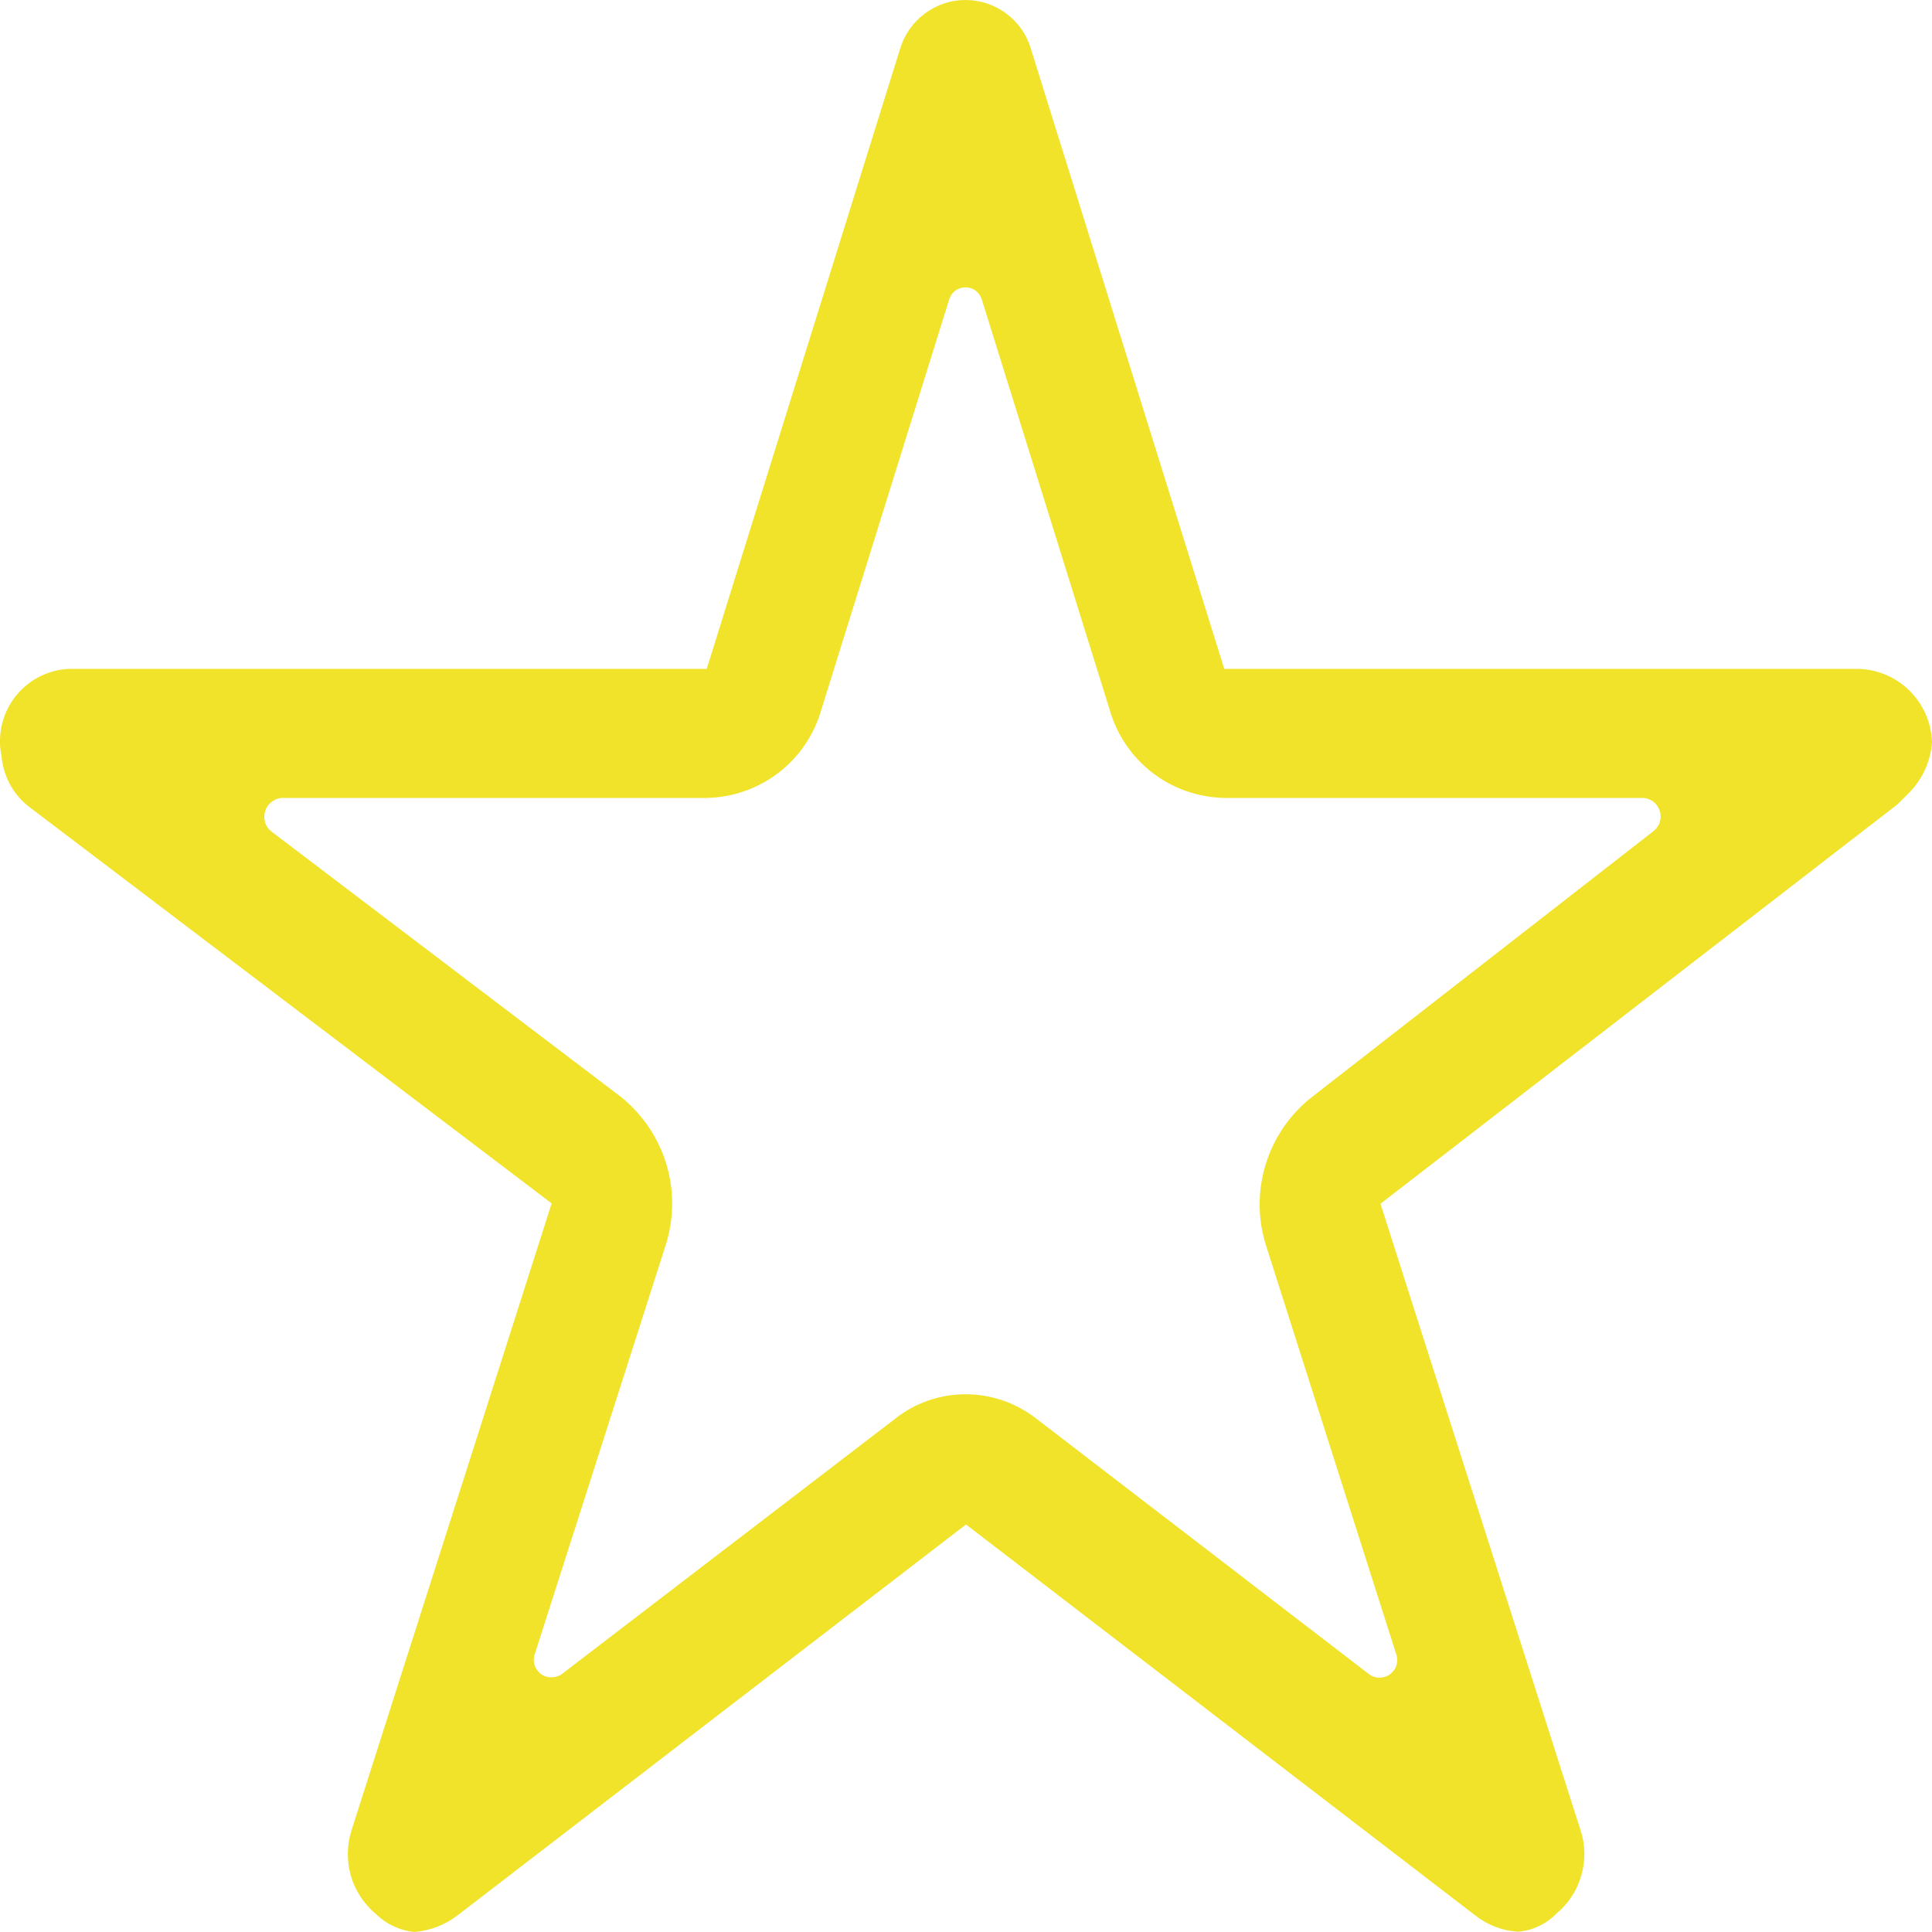
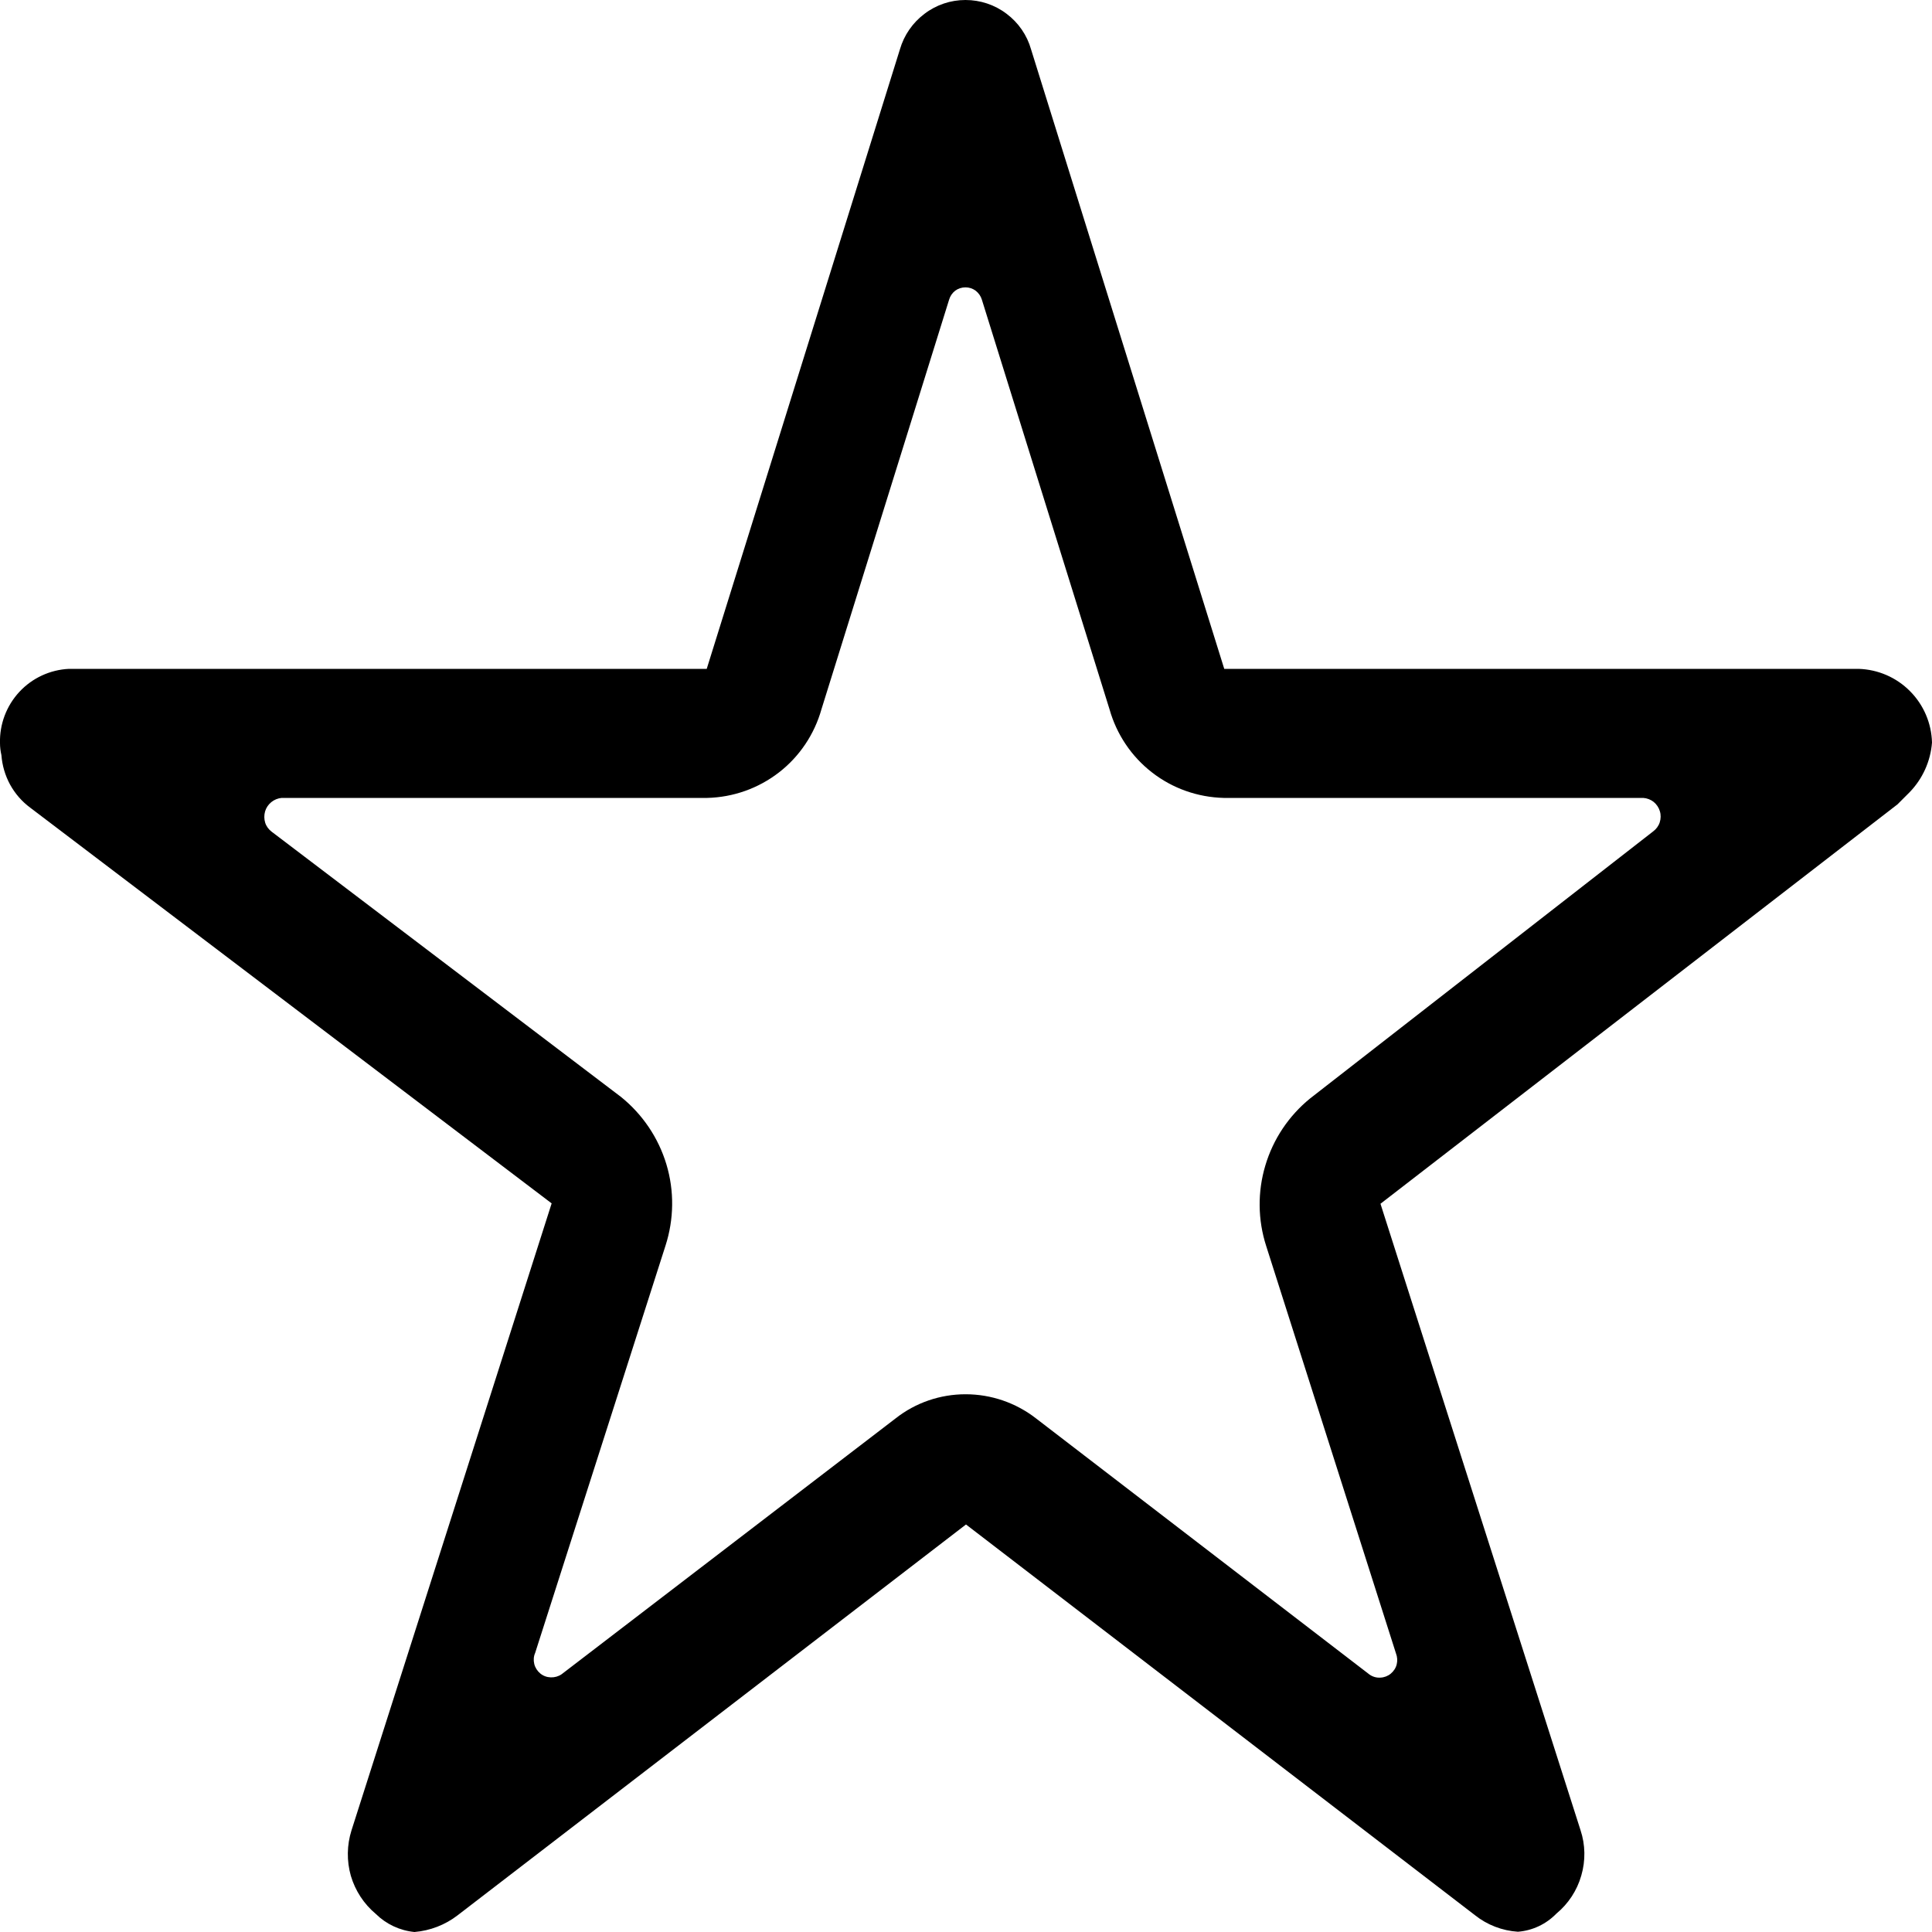
<svg xmlns="http://www.w3.org/2000/svg" width="30" height="30" viewBox="0 0 15 15" fill="none">
-   <path d="M14.431 5.193H9.505L8.005 0.383C7.974 0.273 7.907 0.176 7.815 0.107C7.723 0.037 7.611 0 7.496 0C7.381 0 7.27 0.037 7.178 0.107C7.086 0.176 7.019 0.273 6.987 0.383L5.487 5.193H0.535C0.389 5.2 0.25 5.264 0.15 5.372C0.05 5.48 -0.004 5.623 0 5.77C0 5.801 0.004 5.832 0.011 5.863C0.017 5.943 0.04 6.021 0.078 6.091C0.117 6.162 0.17 6.223 0.235 6.271L4.283 9.343L2.729 14.211C2.693 14.325 2.691 14.448 2.724 14.564C2.758 14.679 2.825 14.782 2.917 14.859C2.998 14.939 3.104 14.989 3.218 15C3.339 14.99 3.456 14.945 3.552 14.871L7.5 11.836L11.451 14.869C11.546 14.945 11.663 14.99 11.785 14.998C11.899 14.989 12.004 14.939 12.084 14.857C12.176 14.781 12.244 14.678 12.277 14.562C12.311 14.446 12.309 14.323 12.271 14.209L10.718 9.346L14.732 6.245L14.826 6.151C14.927 6.047 14.989 5.91 15 5.765C14.996 5.615 14.935 5.472 14.829 5.366C14.723 5.259 14.581 5.198 14.431 5.193ZM10.172 8.528C10.006 8.663 9.885 8.844 9.824 9.049C9.763 9.253 9.765 9.471 9.831 9.675L10.838 12.836C10.849 12.864 10.851 12.894 10.844 12.922C10.837 12.951 10.82 12.976 10.797 12.995C10.775 13.013 10.746 13.024 10.717 13.025C10.688 13.027 10.659 13.019 10.634 13.002L8.043 11.012C7.887 10.891 7.695 10.825 7.497 10.825C7.3 10.825 7.109 10.89 6.954 11.012L4.36 12.999C4.335 13.016 4.306 13.024 4.276 13.023C4.246 13.022 4.218 13.012 4.195 12.993C4.172 12.974 4.155 12.948 4.148 12.919C4.141 12.89 4.143 12.86 4.155 12.833L5.167 9.671C5.233 9.466 5.236 9.246 5.174 9.04C5.112 8.834 4.989 8.652 4.822 8.517L2.11 6.458C2.086 6.44 2.068 6.416 2.059 6.388C2.05 6.359 2.05 6.329 2.058 6.3C2.066 6.272 2.083 6.247 2.106 6.228C2.129 6.209 2.157 6.198 2.186 6.195H5.491C5.693 6.19 5.888 6.121 6.048 5.997C6.208 5.873 6.323 5.701 6.378 5.506L7.369 2.326C7.377 2.299 7.393 2.275 7.416 2.257C7.439 2.24 7.467 2.231 7.496 2.231C7.525 2.231 7.552 2.24 7.575 2.257C7.598 2.275 7.615 2.299 7.623 2.326L8.614 5.506C8.669 5.701 8.784 5.873 8.944 5.997C9.103 6.121 9.299 6.19 9.501 6.195H12.758C12.788 6.197 12.816 6.208 12.839 6.226C12.862 6.245 12.879 6.27 12.887 6.298C12.896 6.326 12.895 6.357 12.886 6.385C12.877 6.413 12.859 6.437 12.835 6.455L10.172 8.528Z" fill="#F1E32A" />
+   <path d="M14.431 5.193H9.505L8.005 0.383C7.974 0.273 7.907 0.176 7.815 0.107C7.723 0.037 7.611 0 7.496 0C7.381 0 7.27 0.037 7.178 0.107C7.086 0.176 7.019 0.273 6.987 0.383L5.487 5.193H0.535C0.389 5.2 0.25 5.264 0.15 5.372C0.05 5.48 -0.004 5.623 0 5.77C0 5.801 0.004 5.832 0.011 5.863C0.017 5.943 0.04 6.021 0.078 6.091C0.117 6.162 0.17 6.223 0.235 6.271L4.283 9.343L2.729 14.211C2.693 14.325 2.691 14.448 2.724 14.564C2.758 14.679 2.825 14.782 2.917 14.859C2.998 14.939 3.104 14.989 3.218 15C3.339 14.99 3.456 14.945 3.552 14.871L7.5 11.836L11.451 14.869C11.546 14.945 11.663 14.99 11.785 14.998C11.899 14.989 12.004 14.939 12.084 14.857C12.176 14.781 12.244 14.678 12.277 14.562C12.311 14.446 12.309 14.323 12.271 14.209L10.718 9.346L14.732 6.245L14.826 6.151C14.927 6.047 14.989 5.91 15 5.765C14.996 5.615 14.935 5.472 14.829 5.366C14.723 5.259 14.581 5.198 14.431 5.193ZM10.172 8.528C10.006 8.663 9.885 8.844 9.824 9.049C9.763 9.253 9.765 9.471 9.831 9.675L10.838 12.836C10.849 12.864 10.851 12.894 10.844 12.922C10.837 12.951 10.82 12.976 10.797 12.995C10.775 13.013 10.746 13.024 10.717 13.025C10.688 13.027 10.659 13.019 10.634 13.002L8.043 11.012C7.887 10.891 7.695 10.825 7.497 10.825C7.3 10.825 7.109 10.89 6.954 11.012L4.36 12.999C4.335 13.016 4.306 13.024 4.276 13.023C4.246 13.022 4.218 13.012 4.195 12.993C4.172 12.974 4.155 12.948 4.148 12.919C4.141 12.89 4.143 12.86 4.155 12.833L5.167 9.671C5.233 9.466 5.236 9.246 5.174 9.04C5.112 8.834 4.989 8.652 4.822 8.517L2.11 6.458C2.086 6.44 2.068 6.416 2.059 6.388C2.05 6.359 2.05 6.329 2.058 6.3C2.066 6.272 2.083 6.247 2.106 6.228C2.129 6.209 2.157 6.198 2.186 6.195H5.491C5.693 6.19 5.888 6.121 6.048 5.997C6.208 5.873 6.323 5.701 6.378 5.506L7.369 2.326C7.377 2.299 7.393 2.275 7.416 2.257C7.439 2.24 7.467 2.231 7.496 2.231C7.525 2.231 7.552 2.24 7.575 2.257C7.598 2.275 7.615 2.299 7.623 2.326L8.614 5.506C8.669 5.701 8.784 5.873 8.944 5.997C9.103 6.121 9.299 6.19 9.501 6.195H12.758C12.788 6.197 12.816 6.208 12.839 6.226C12.862 6.245 12.879 6.27 12.887 6.298C12.896 6.326 12.895 6.357 12.886 6.385C12.877 6.413 12.859 6.437 12.835 6.455L10.172 8.528Z" fill="#000000" />
</svg>
